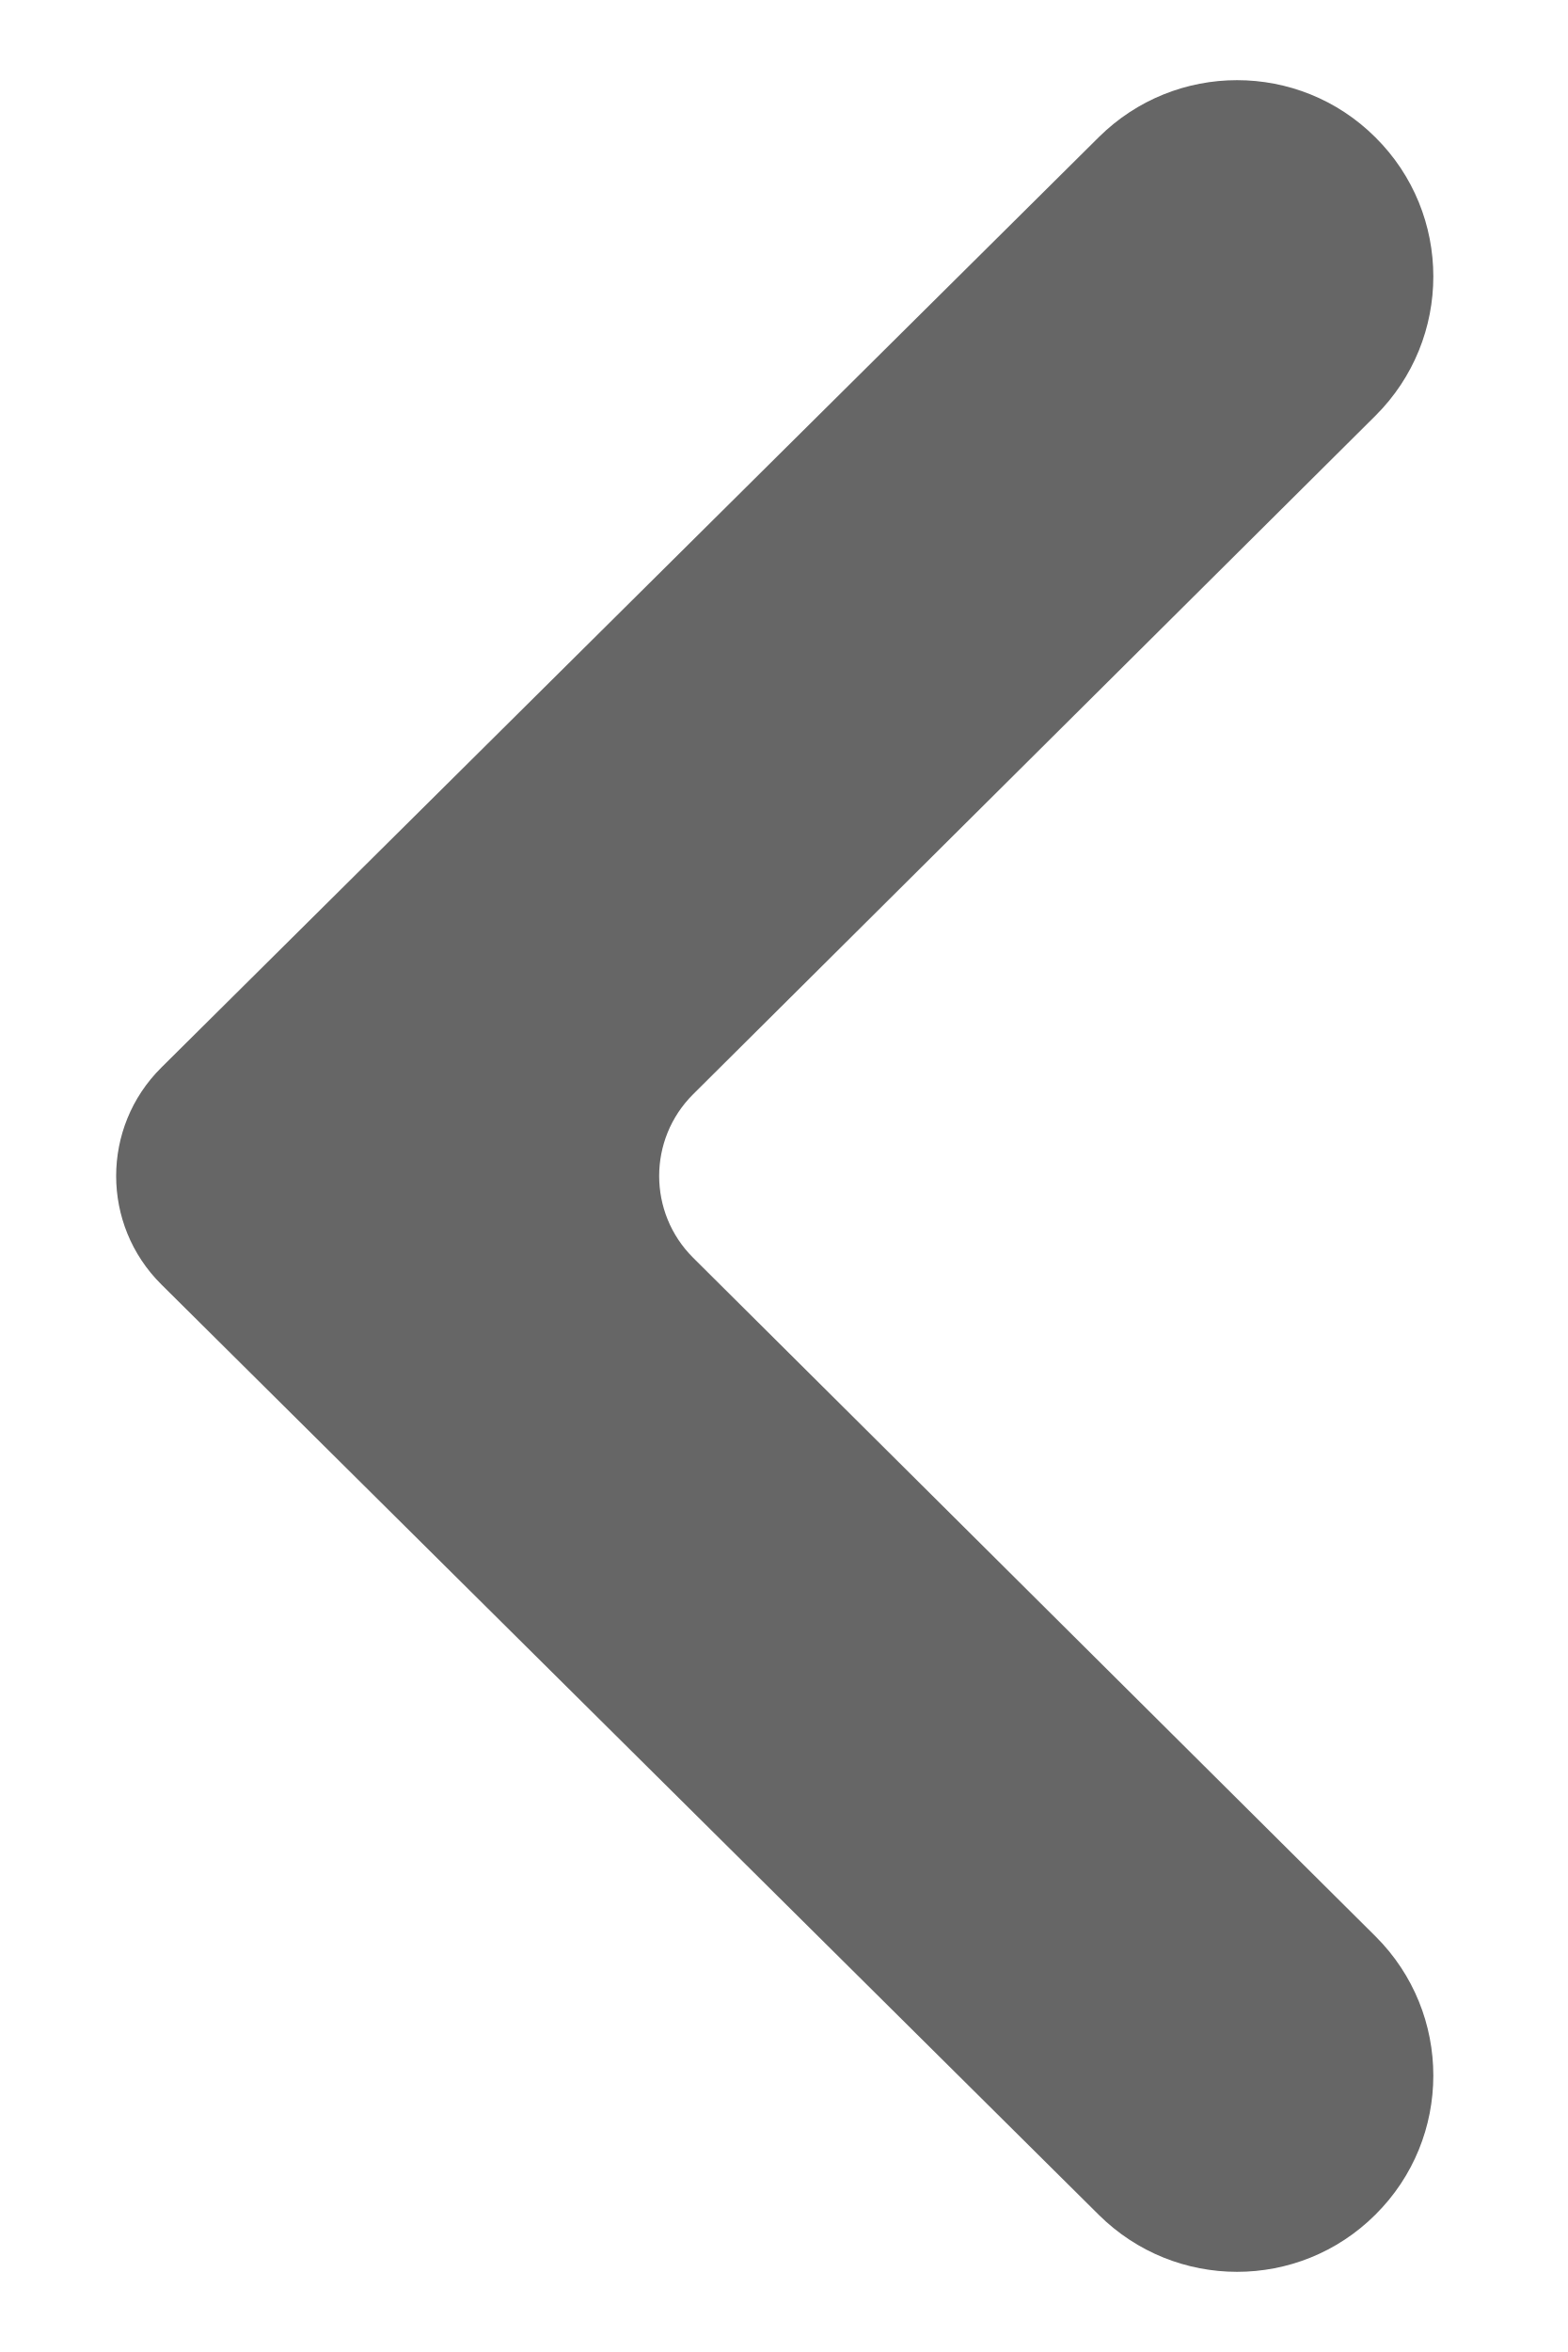
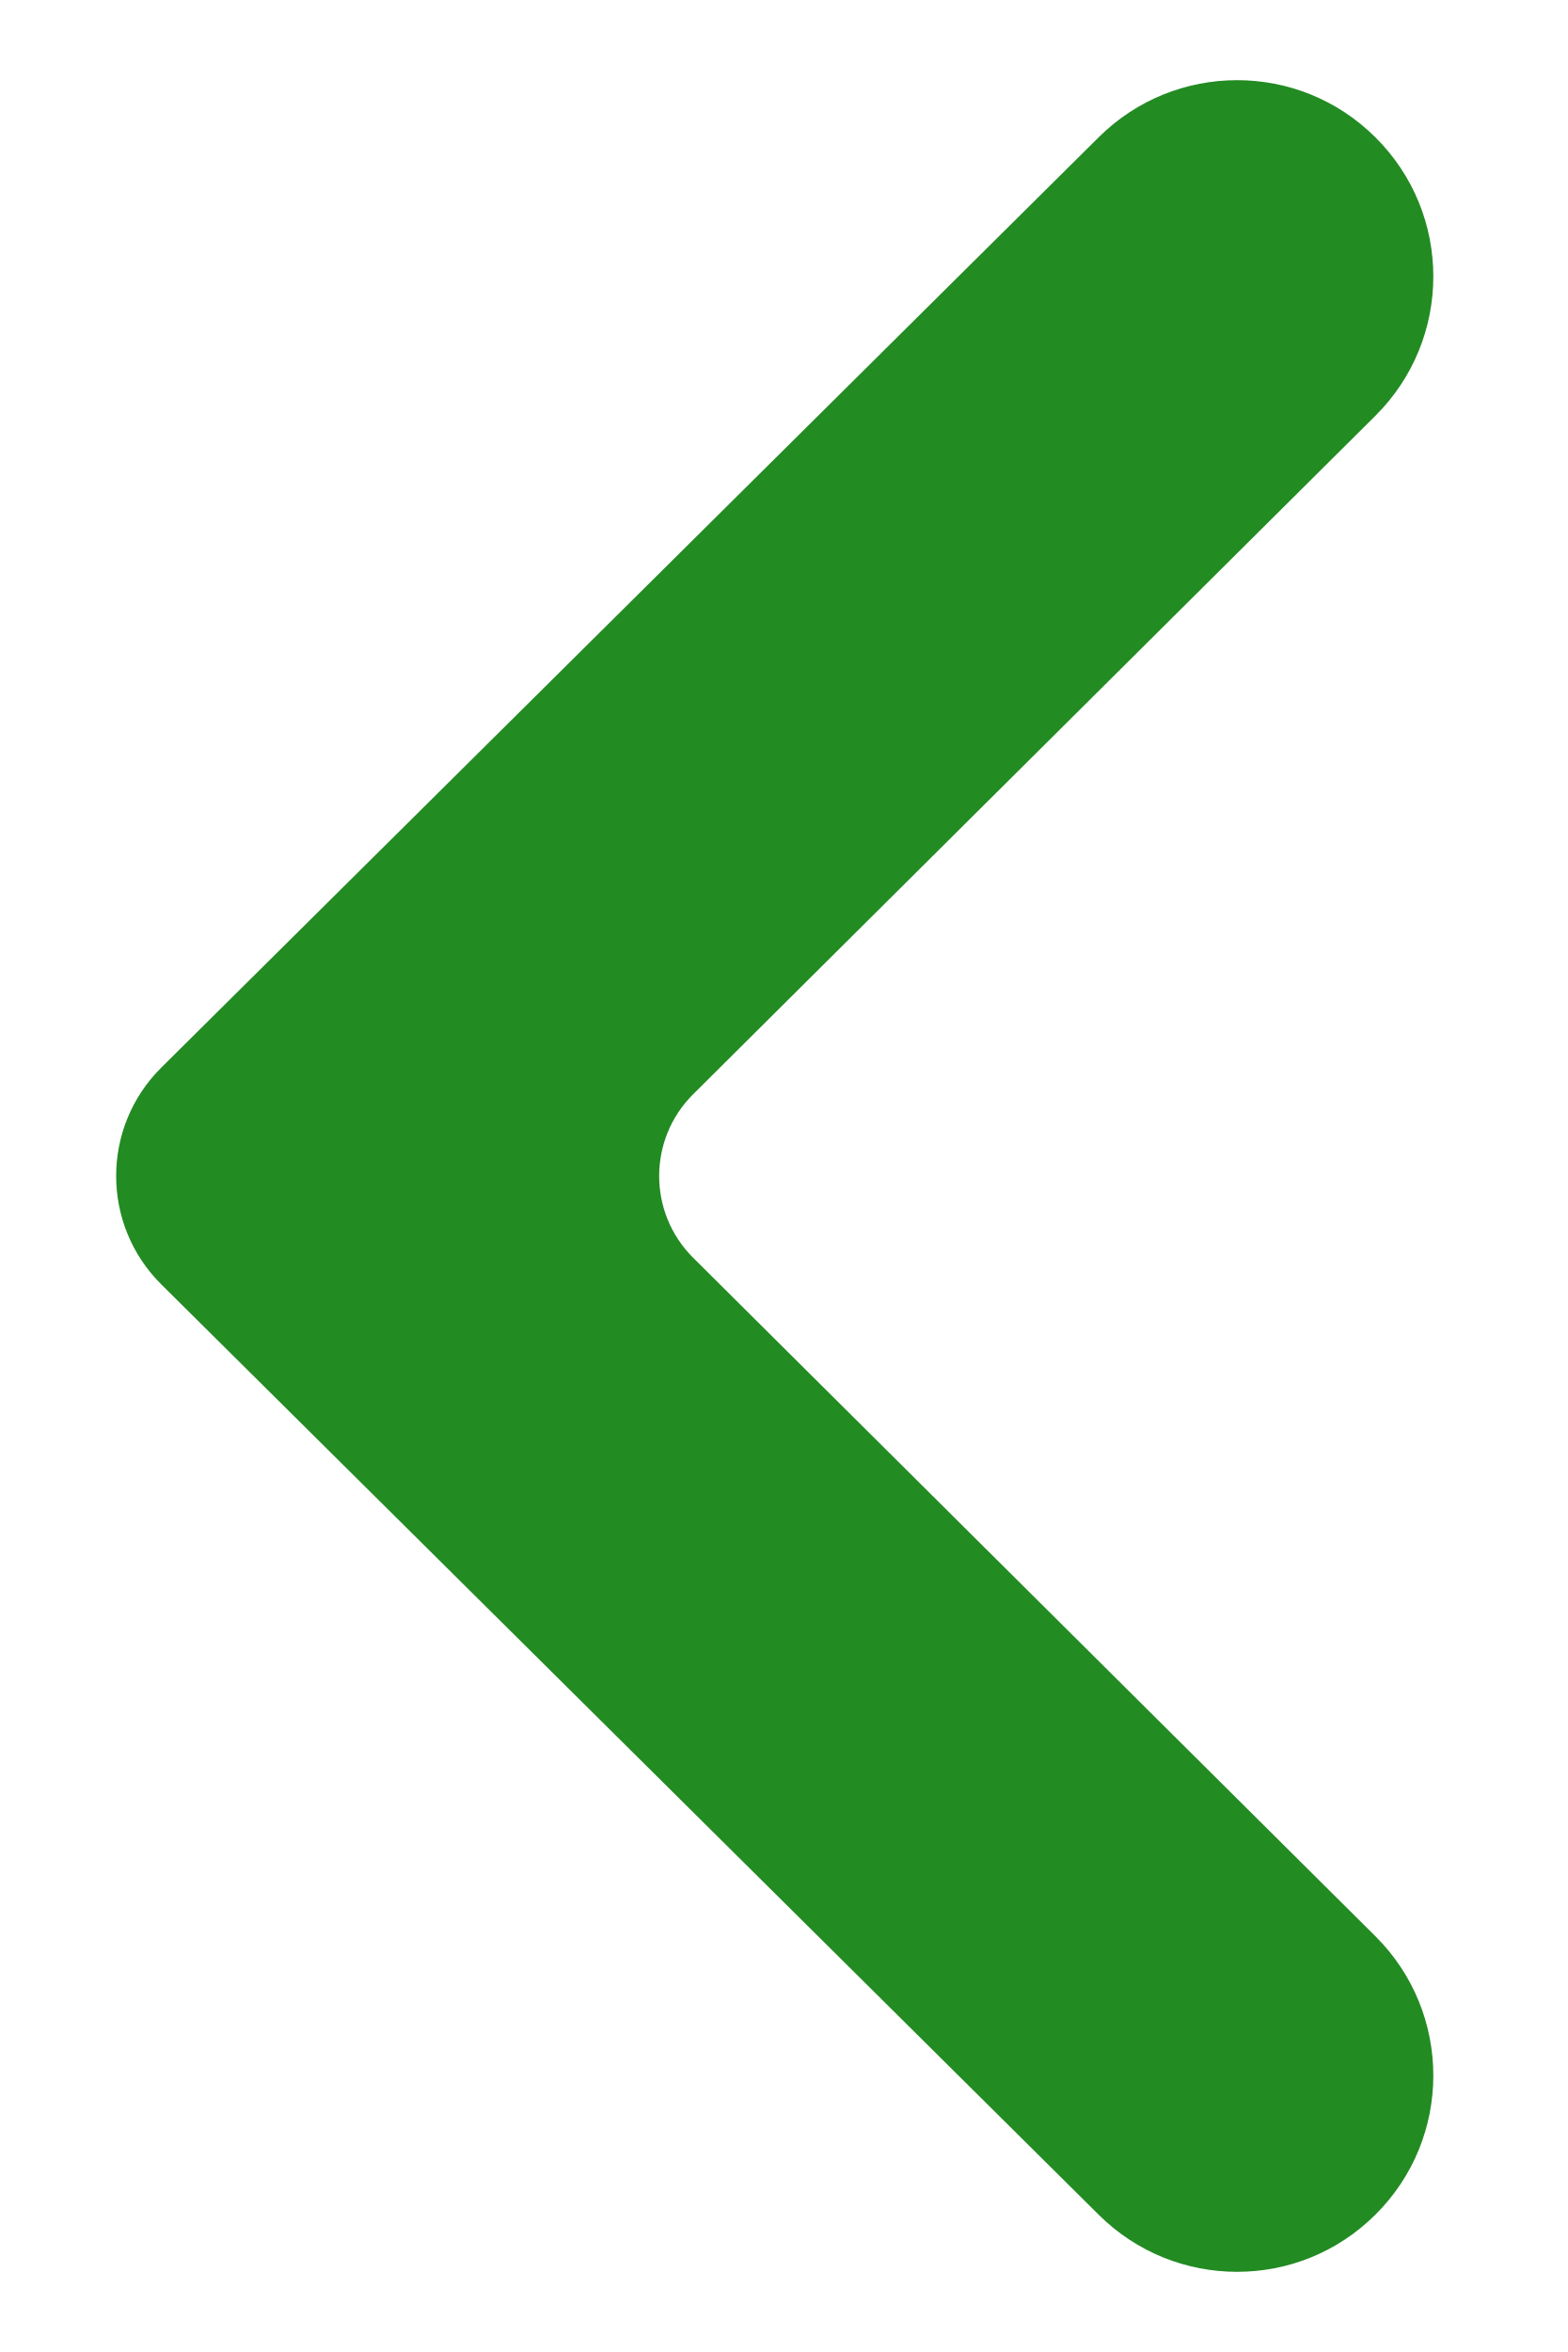
<svg xmlns="http://www.w3.org/2000/svg" width="8" height="12" viewBox="0 0 8 12" fill="none">
-   <path d="M5.607 0.7C5.998 0.312 6.628 0.312 7.018 0.7C7.413 1.091 7.413 1.729 7.019 2.121L3.537 5.583C3.306 5.813 3.306 6.187 3.537 6.417L7.019 9.879C7.413 10.271 7.413 10.909 7.018 11.3C6.628 11.688 5.998 11.688 5.607 11.3L0.823 6.553C0.516 6.248 0.516 5.752 0.823 5.447L5.607 0.7Z" fill="rgba(0, 0, 0, 0.6)" />
+   <path d="M5.607 0.7C5.998 0.312 6.628 0.312 7.018 0.7C7.413 1.091 7.413 1.729 7.019 2.121L3.537 5.583C3.306 5.813 3.306 6.187 3.537 6.417L7.019 9.879C7.413 10.271 7.413 10.909 7.018 11.3C6.628 11.688 5.998 11.688 5.607 11.3L0.823 6.553C0.516 6.248 0.516 5.752 0.823 5.447L5.607 0.7Z" fill="#228b22" />
</svg>
